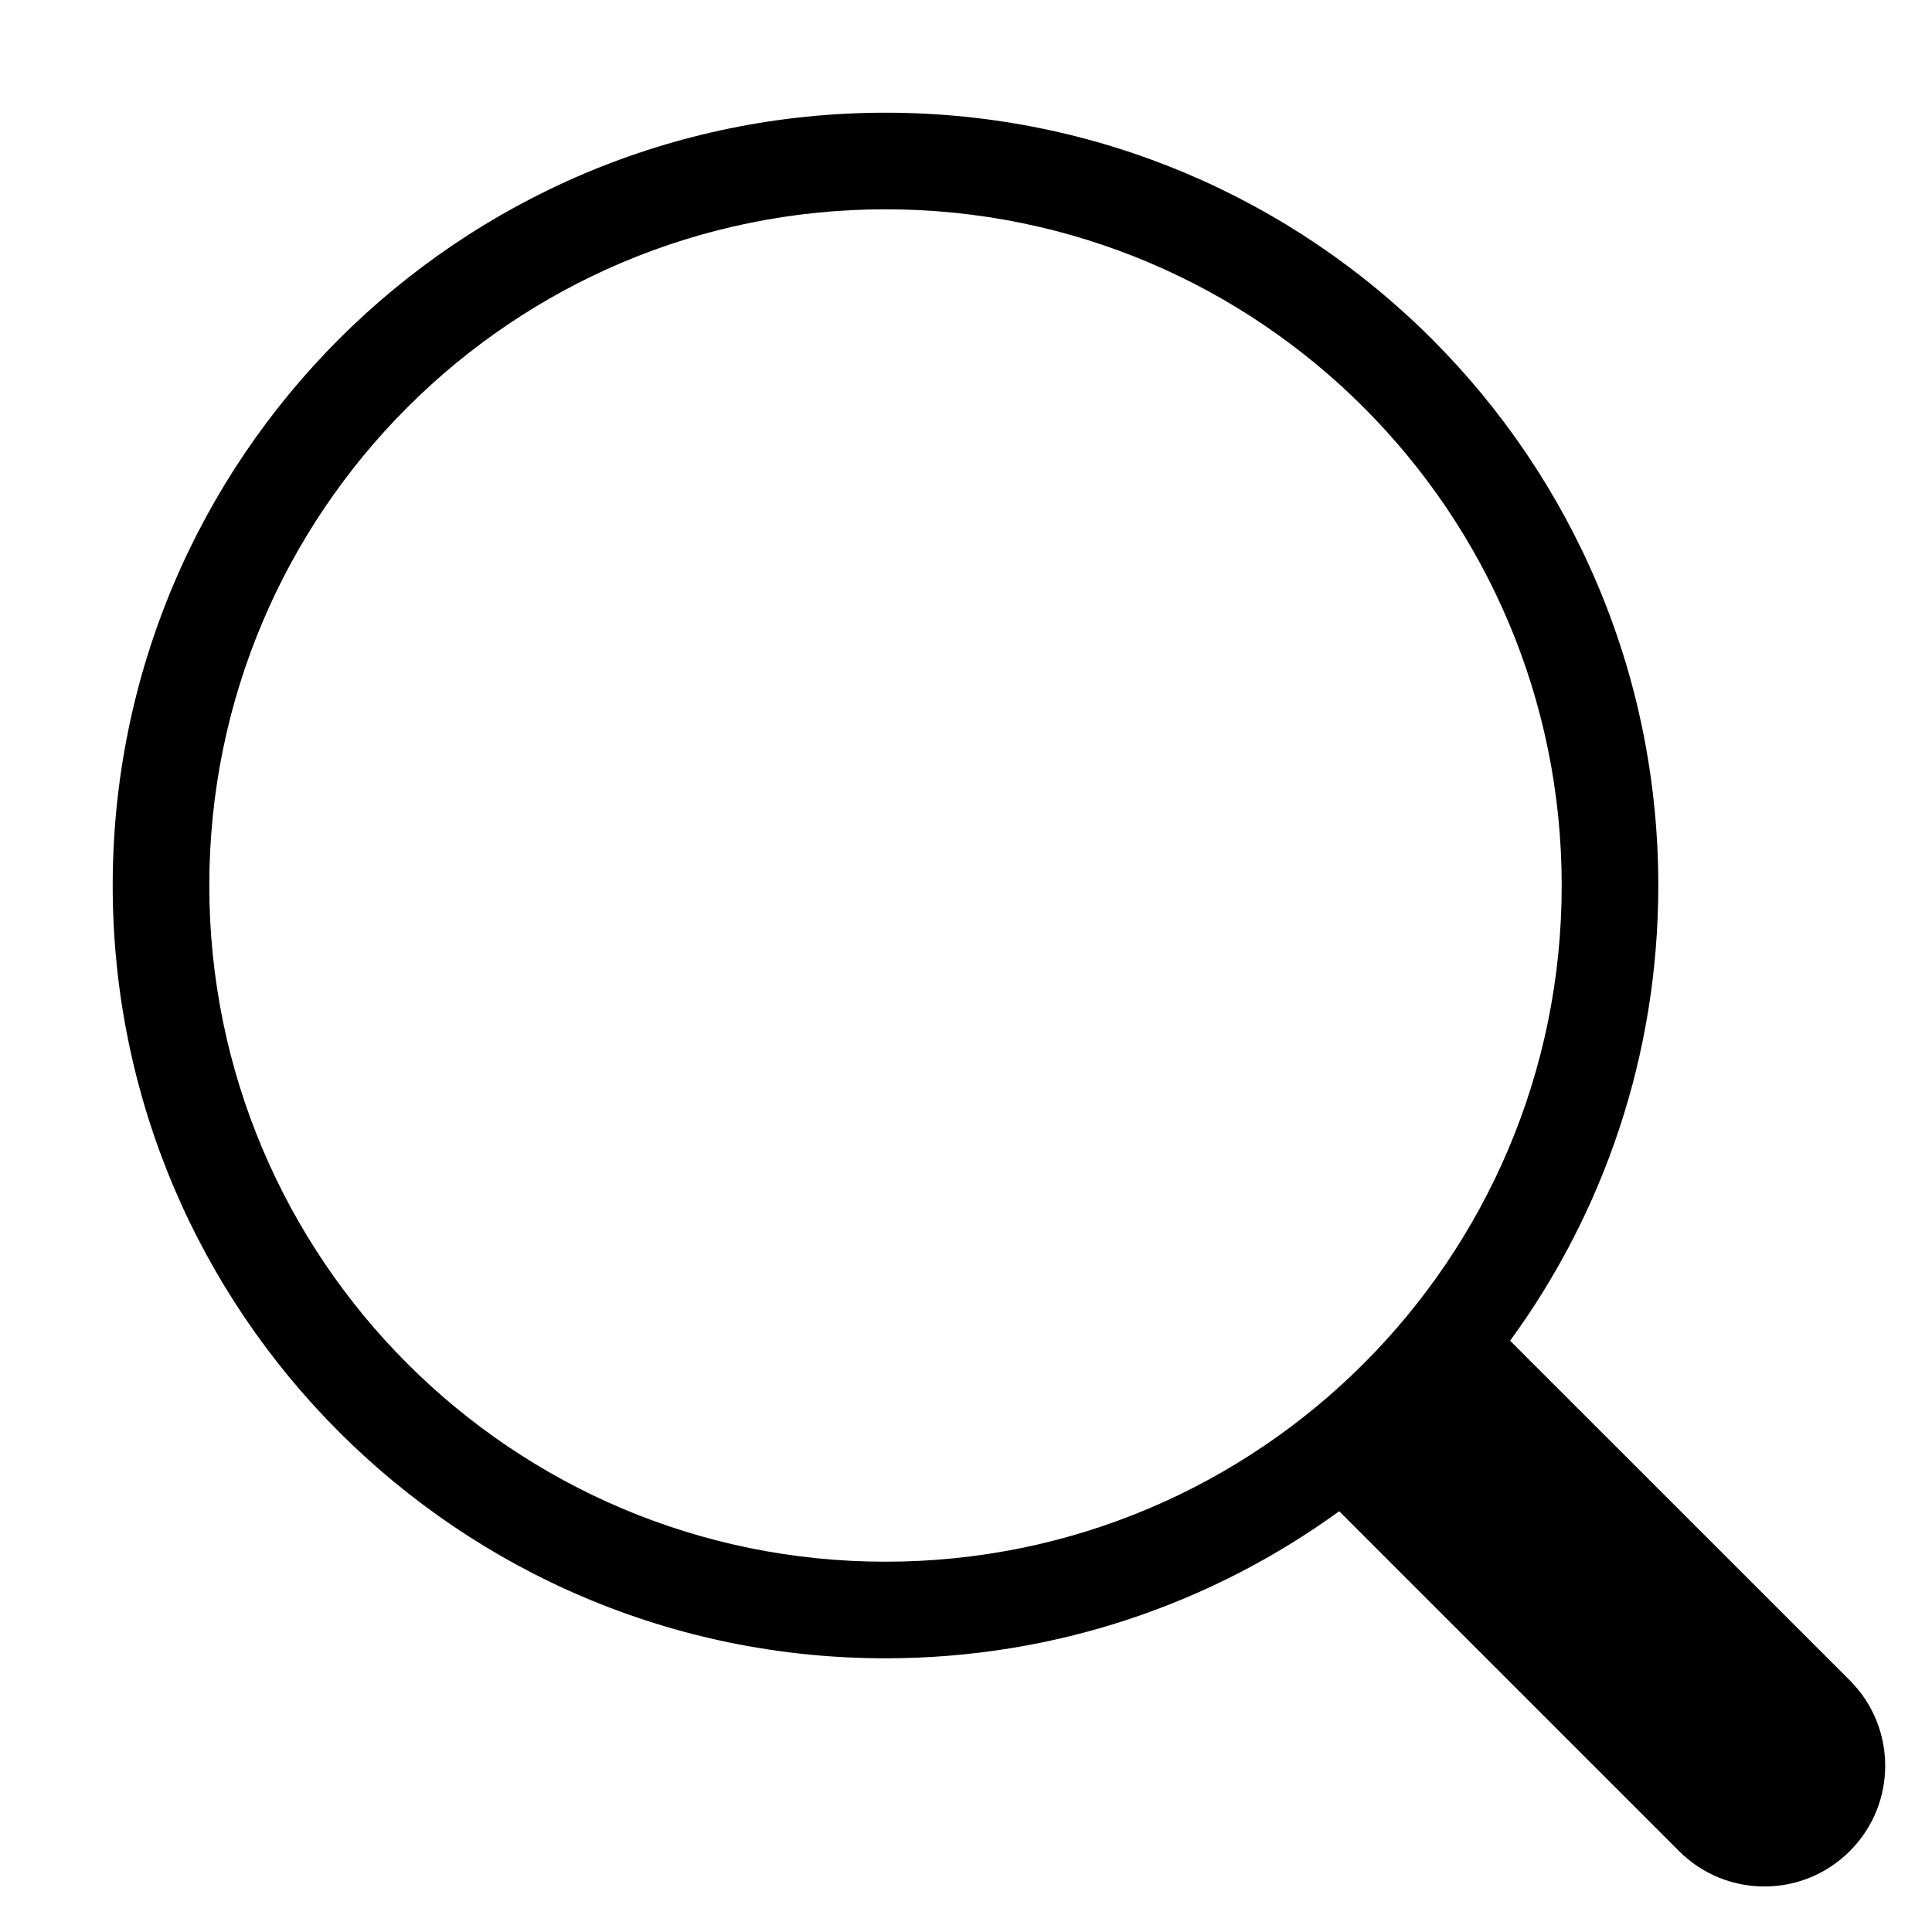
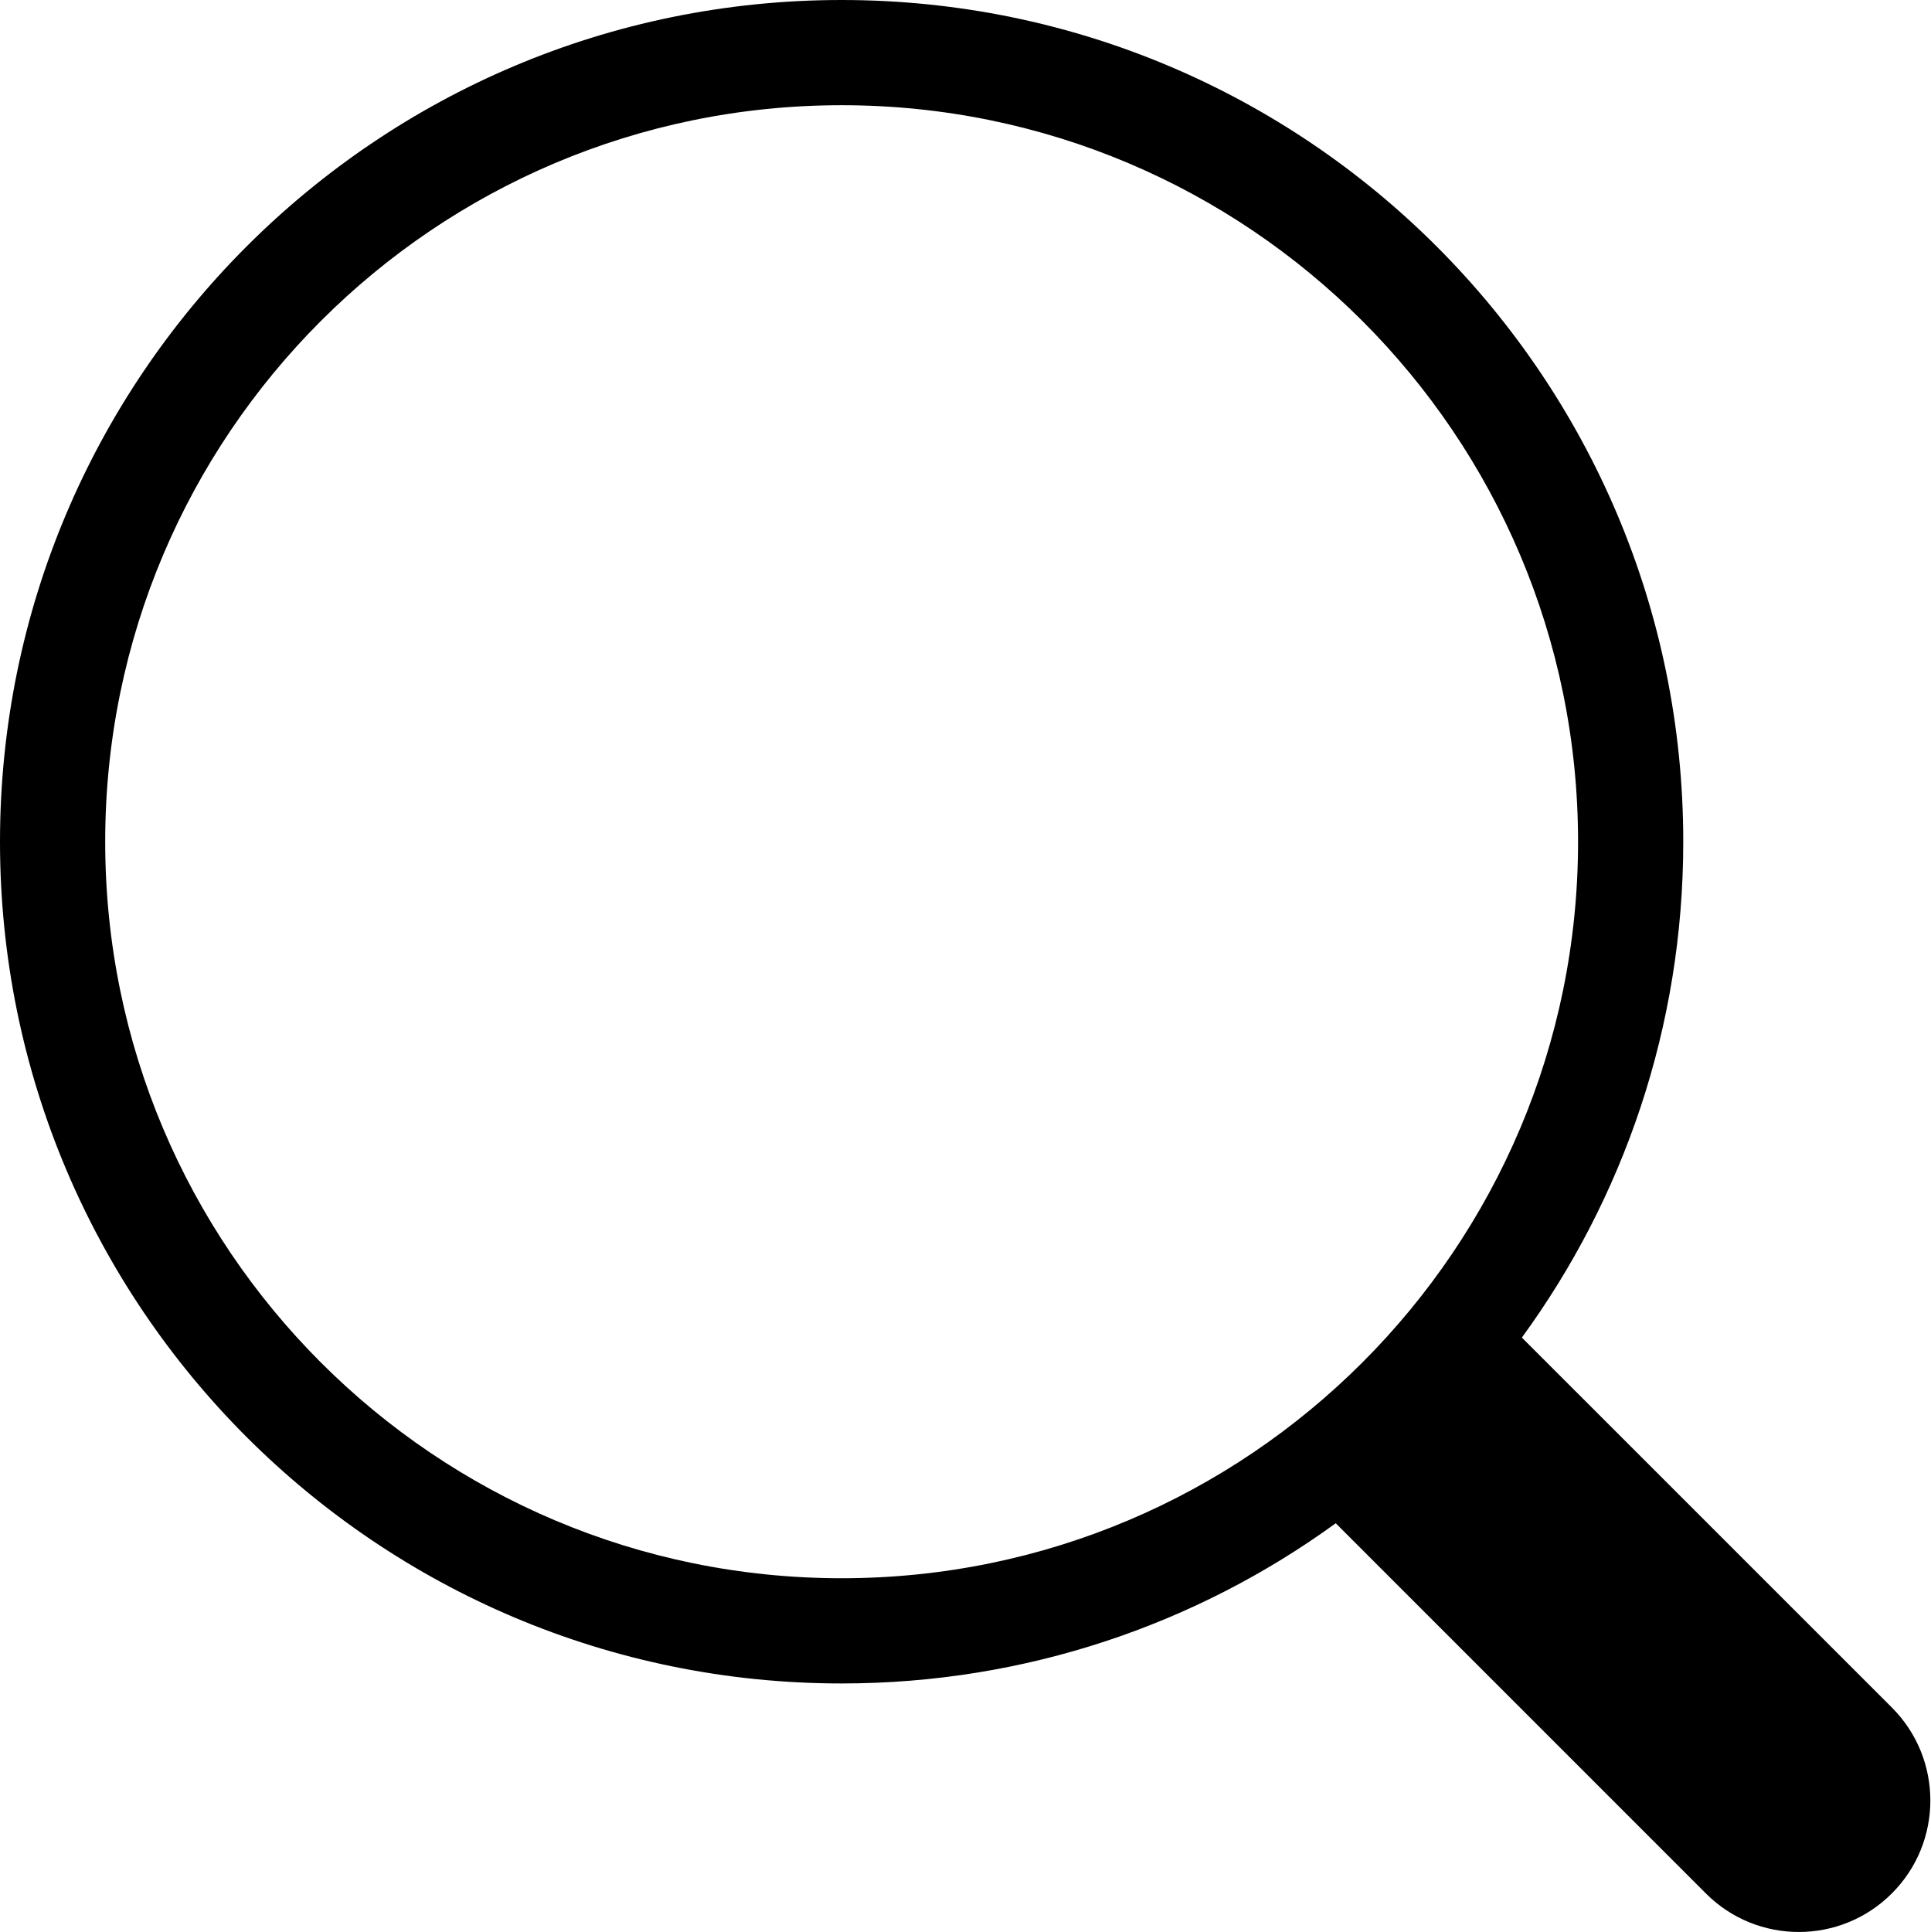
- <svg xmlns="http://www.w3.org/2000/svg" width="24px" height="24px" viewBox="0 0 24 24" version="1.1">
-   <g id="global-search-dark" stroke="none" stroke-width="1" fill="none" fill-rule="evenodd">
-     <path d="M11,1.4 C16.302,1.4 20.6,5.698 20.6,11 C20.6,13.114 19.917,15.069 18.759,16.655 L22.979,20.874 C23.565,21.46 23.565,22.41 22.979,22.995 C22.393,23.581 21.443,23.581 20.858,22.995 L16.636,18.773 C15.053,19.922 13.106,20.6 11,20.6 C5.698,20.6 1.4,16.302 1.4,11 C1.4,5.698 5.698,1.4 11,1.4 Z M11,2.6 C6.361,2.6 2.6,6.361 2.6,11 C2.6,15.639 6.361,19.4 11,19.4 C15.639,19.4 19.4,15.639 19.4,11 C19.4,6.361 15.639,2.6 11,2.6 Z" id="形状" fill="#000000" fill-rule="nonzero" />
+ <svg xmlns="http://www.w3.org/2000/svg" width="256" height="256.191" viewBox="0 0 256 256.191" version="1.1" id="svg1">
+   <defs id="defs1" />
+   <g id="global-search-dark" stroke="none" stroke-width="1" fill="none" fill-rule="evenodd" transform="matrix(11.62673,0,0,11.62673,-16.27743,-16.27743)">
+     <path d="m 11,1.4 c 5.302,0 9.6,4.298 9.6,9.6 0,2.114 -0.683,4.069 -1.841,5.655 l 4.22,4.219 c 0.586,0.586 0.586,1.536 0,2.121 -0.586,0.586 -1.536,0.586 -2.121,0 L 16.636,18.773 C 15.053,19.922 13.106,20.6 11,20.6 5.698,20.6 1.4,16.302 1.4,11 1.4,5.698 5.698,1.4 11,1.4 Z m 0,1.2 c -4.639,0 -8.4,3.761 -8.4,8.4 0,4.639 3.761,8.4 8.4,8.4 4.639,0 8.4,-3.761 8.4,-8.4 0,-4.639 -3.761,-8.4 -8.4,-8.4 z" id="形状" fill="#000000" fill-rule="nonzero" />
  </g>
</svg>
